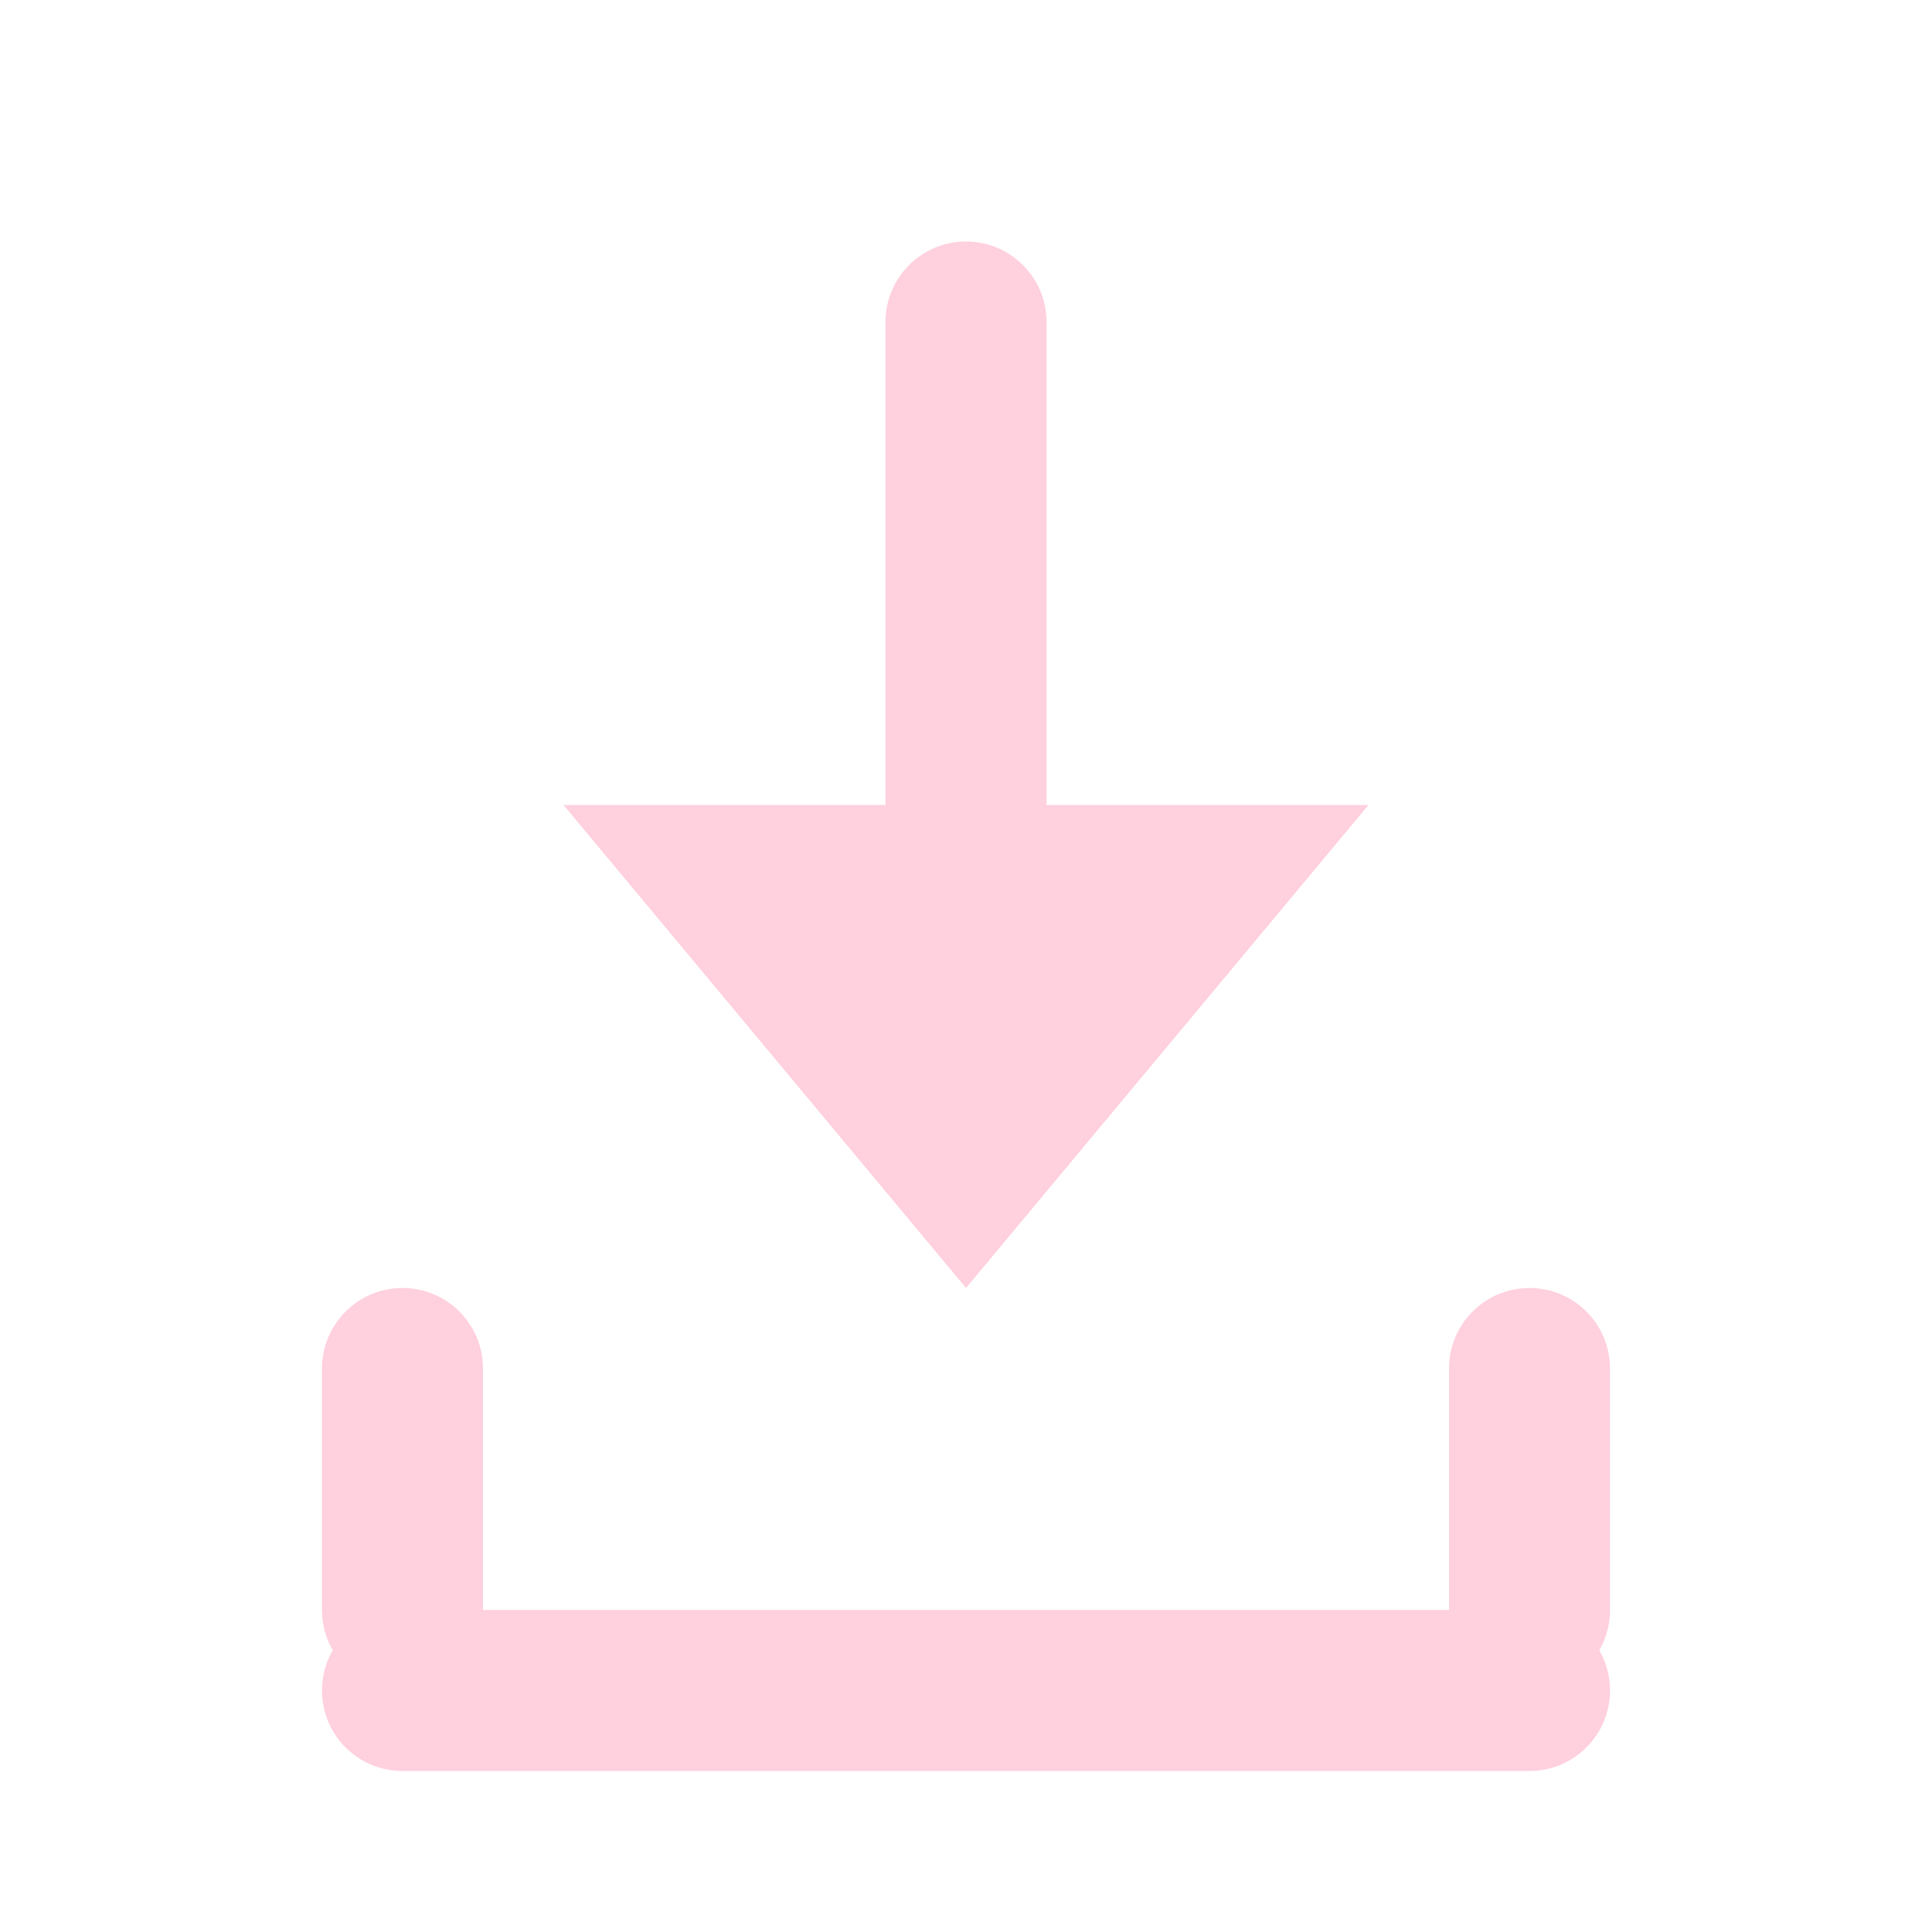
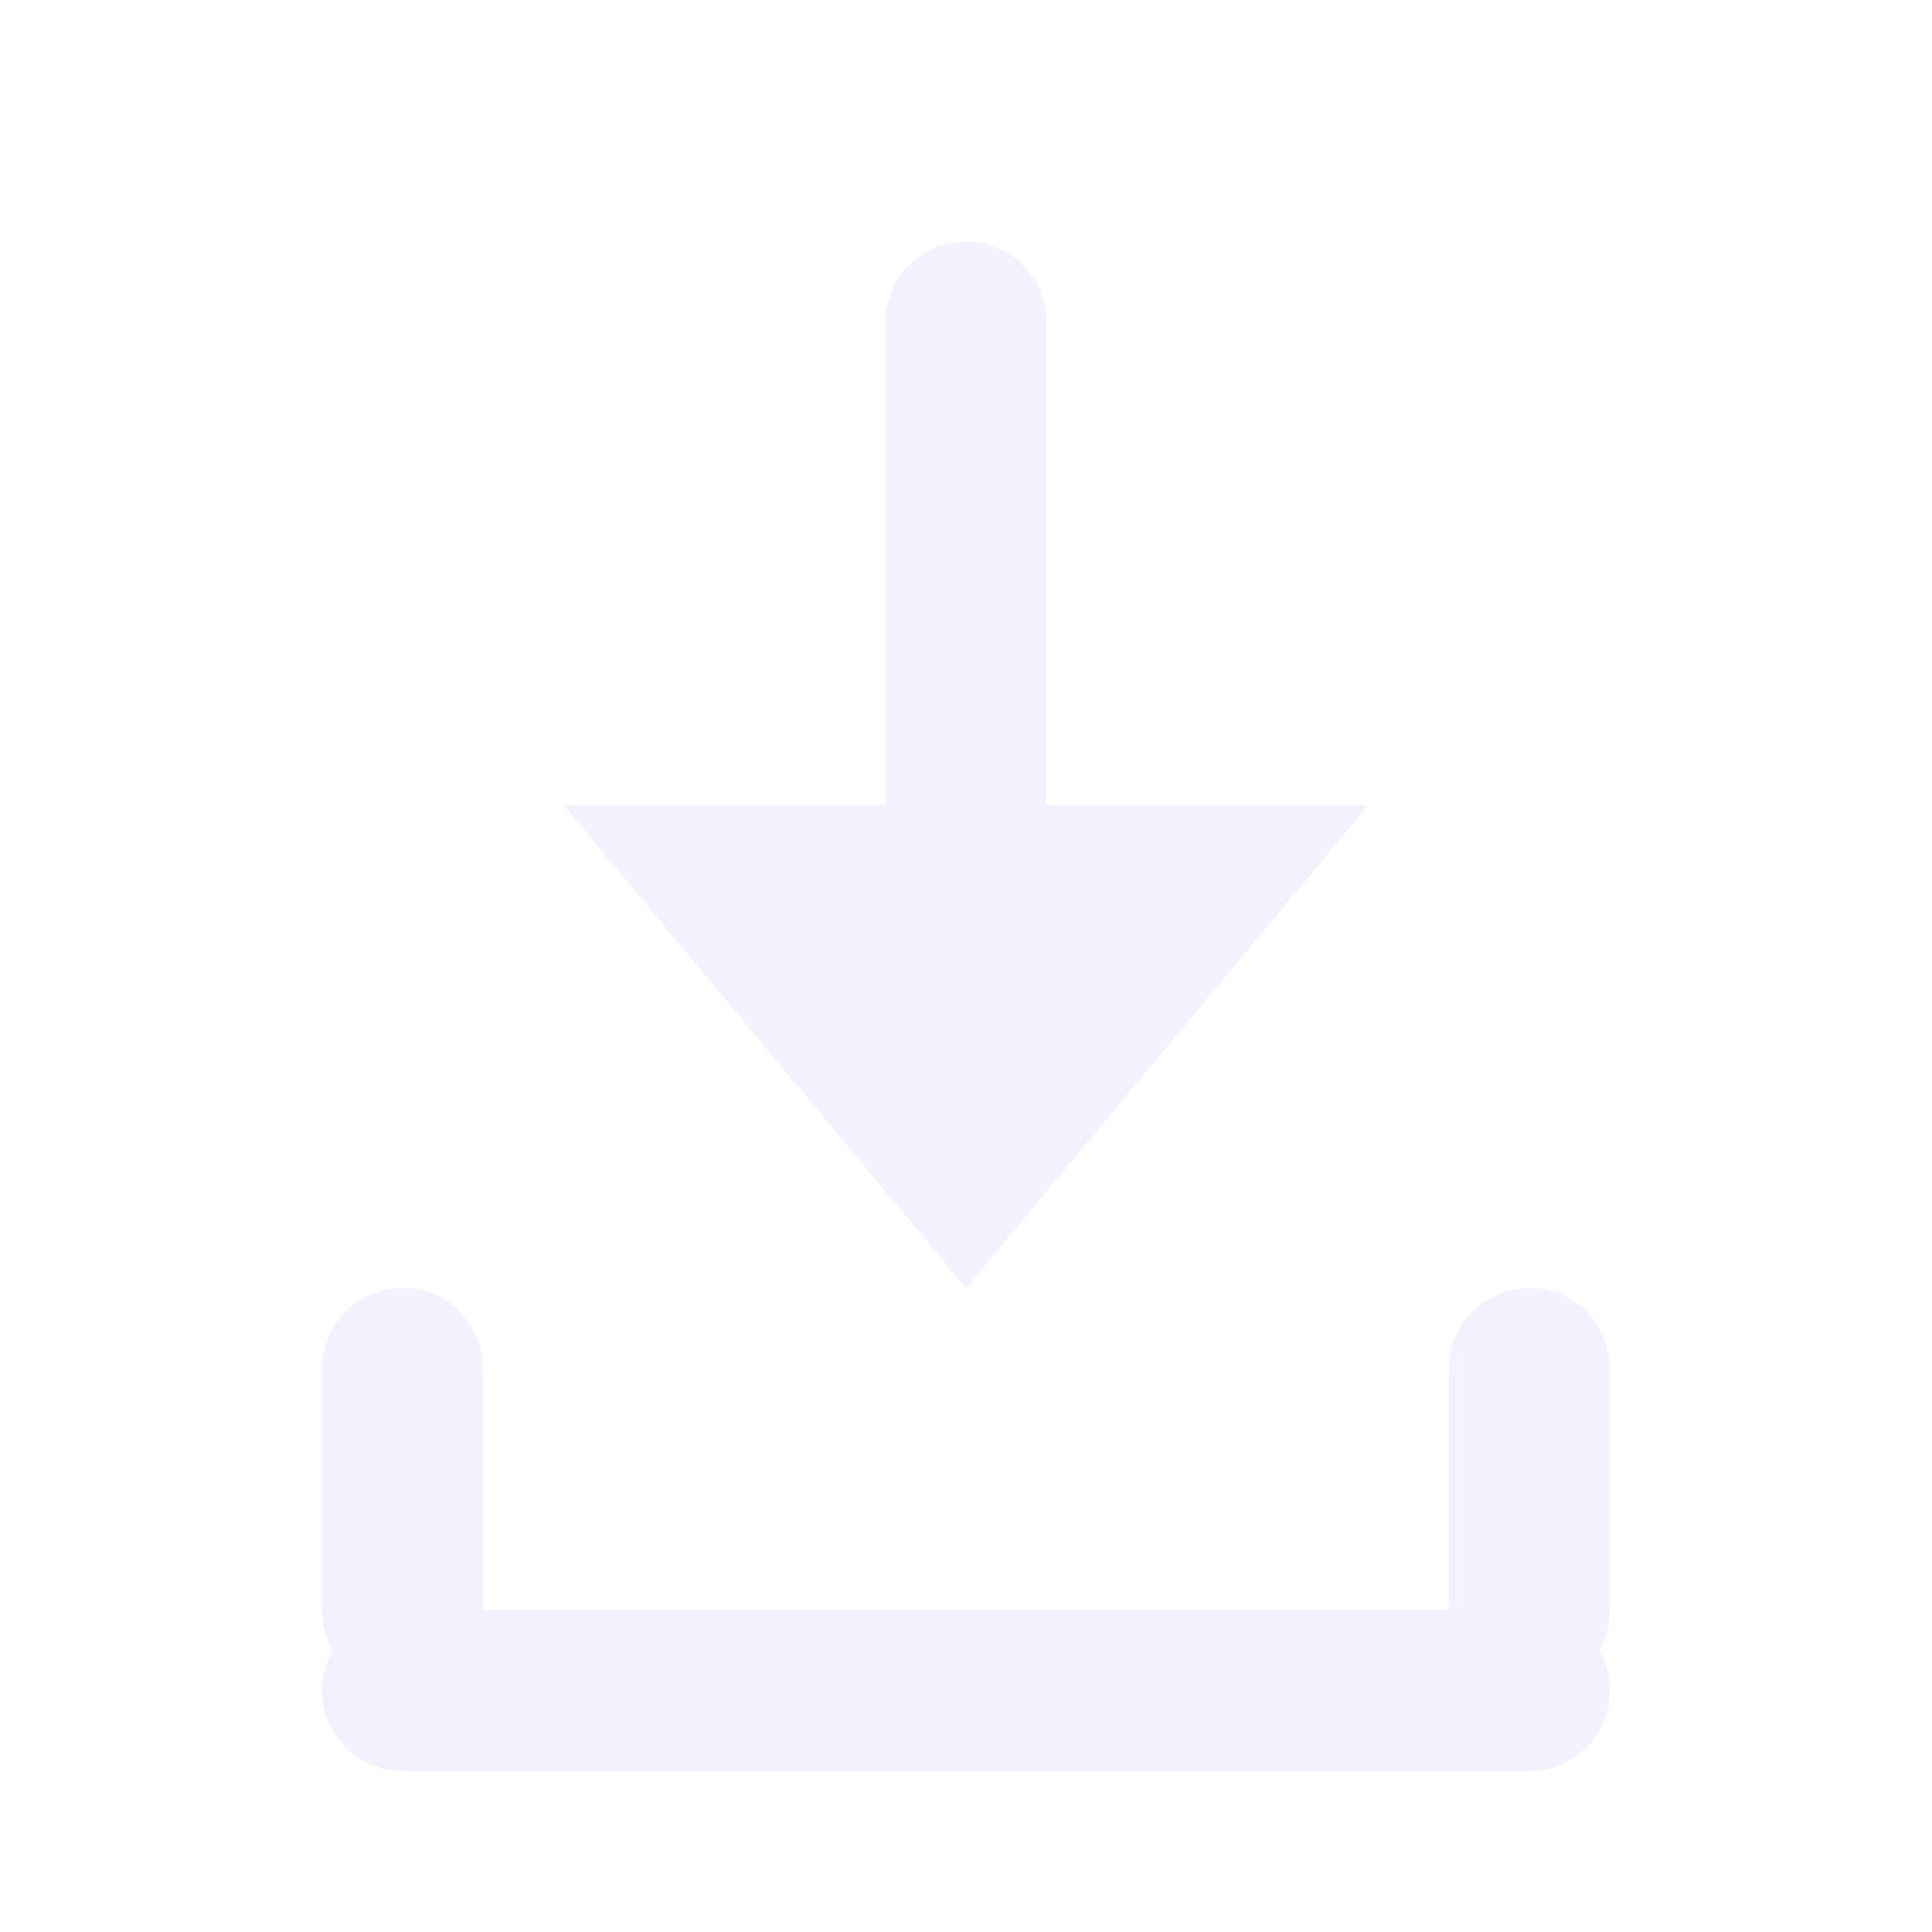
<svg xmlns="http://www.w3.org/2000/svg" viewBox="0 0 24 24">
-   <rect x="11" y="3" width="2" height="9" rx="1" fill="#ffd0de" />
-   <polygon points="7,10 12,16 17,10" fill="#ffd0de" />
-   <rect x="4" y="20" width="16" height="2" rx="1" fill="#ffd0de" />
-   <rect x="4" y="16" width="2" height="5" rx="1" fill="#ffd0de" />
-   <rect x="18" y="16" width="2" height="5" rx="1" fill="#ffd0de" />
+   <rect x="11" y="3" width="2" height="9" rx="1" fill="#f4f0ff" />
+   <polygon points="7,10 12,16 17,10" fill="#f4f0ff" />
+   <rect x="4" y="20" width="16" height="2" rx="1" fill="#f4f0ff" />
+   <rect x="4" y="16" width="2" height="5" rx="1" fill="#f4f0ff" />
+   <rect x="18" y="16" width="2" height="5" rx="1" fill="#f4f0ff" />
</svg>
